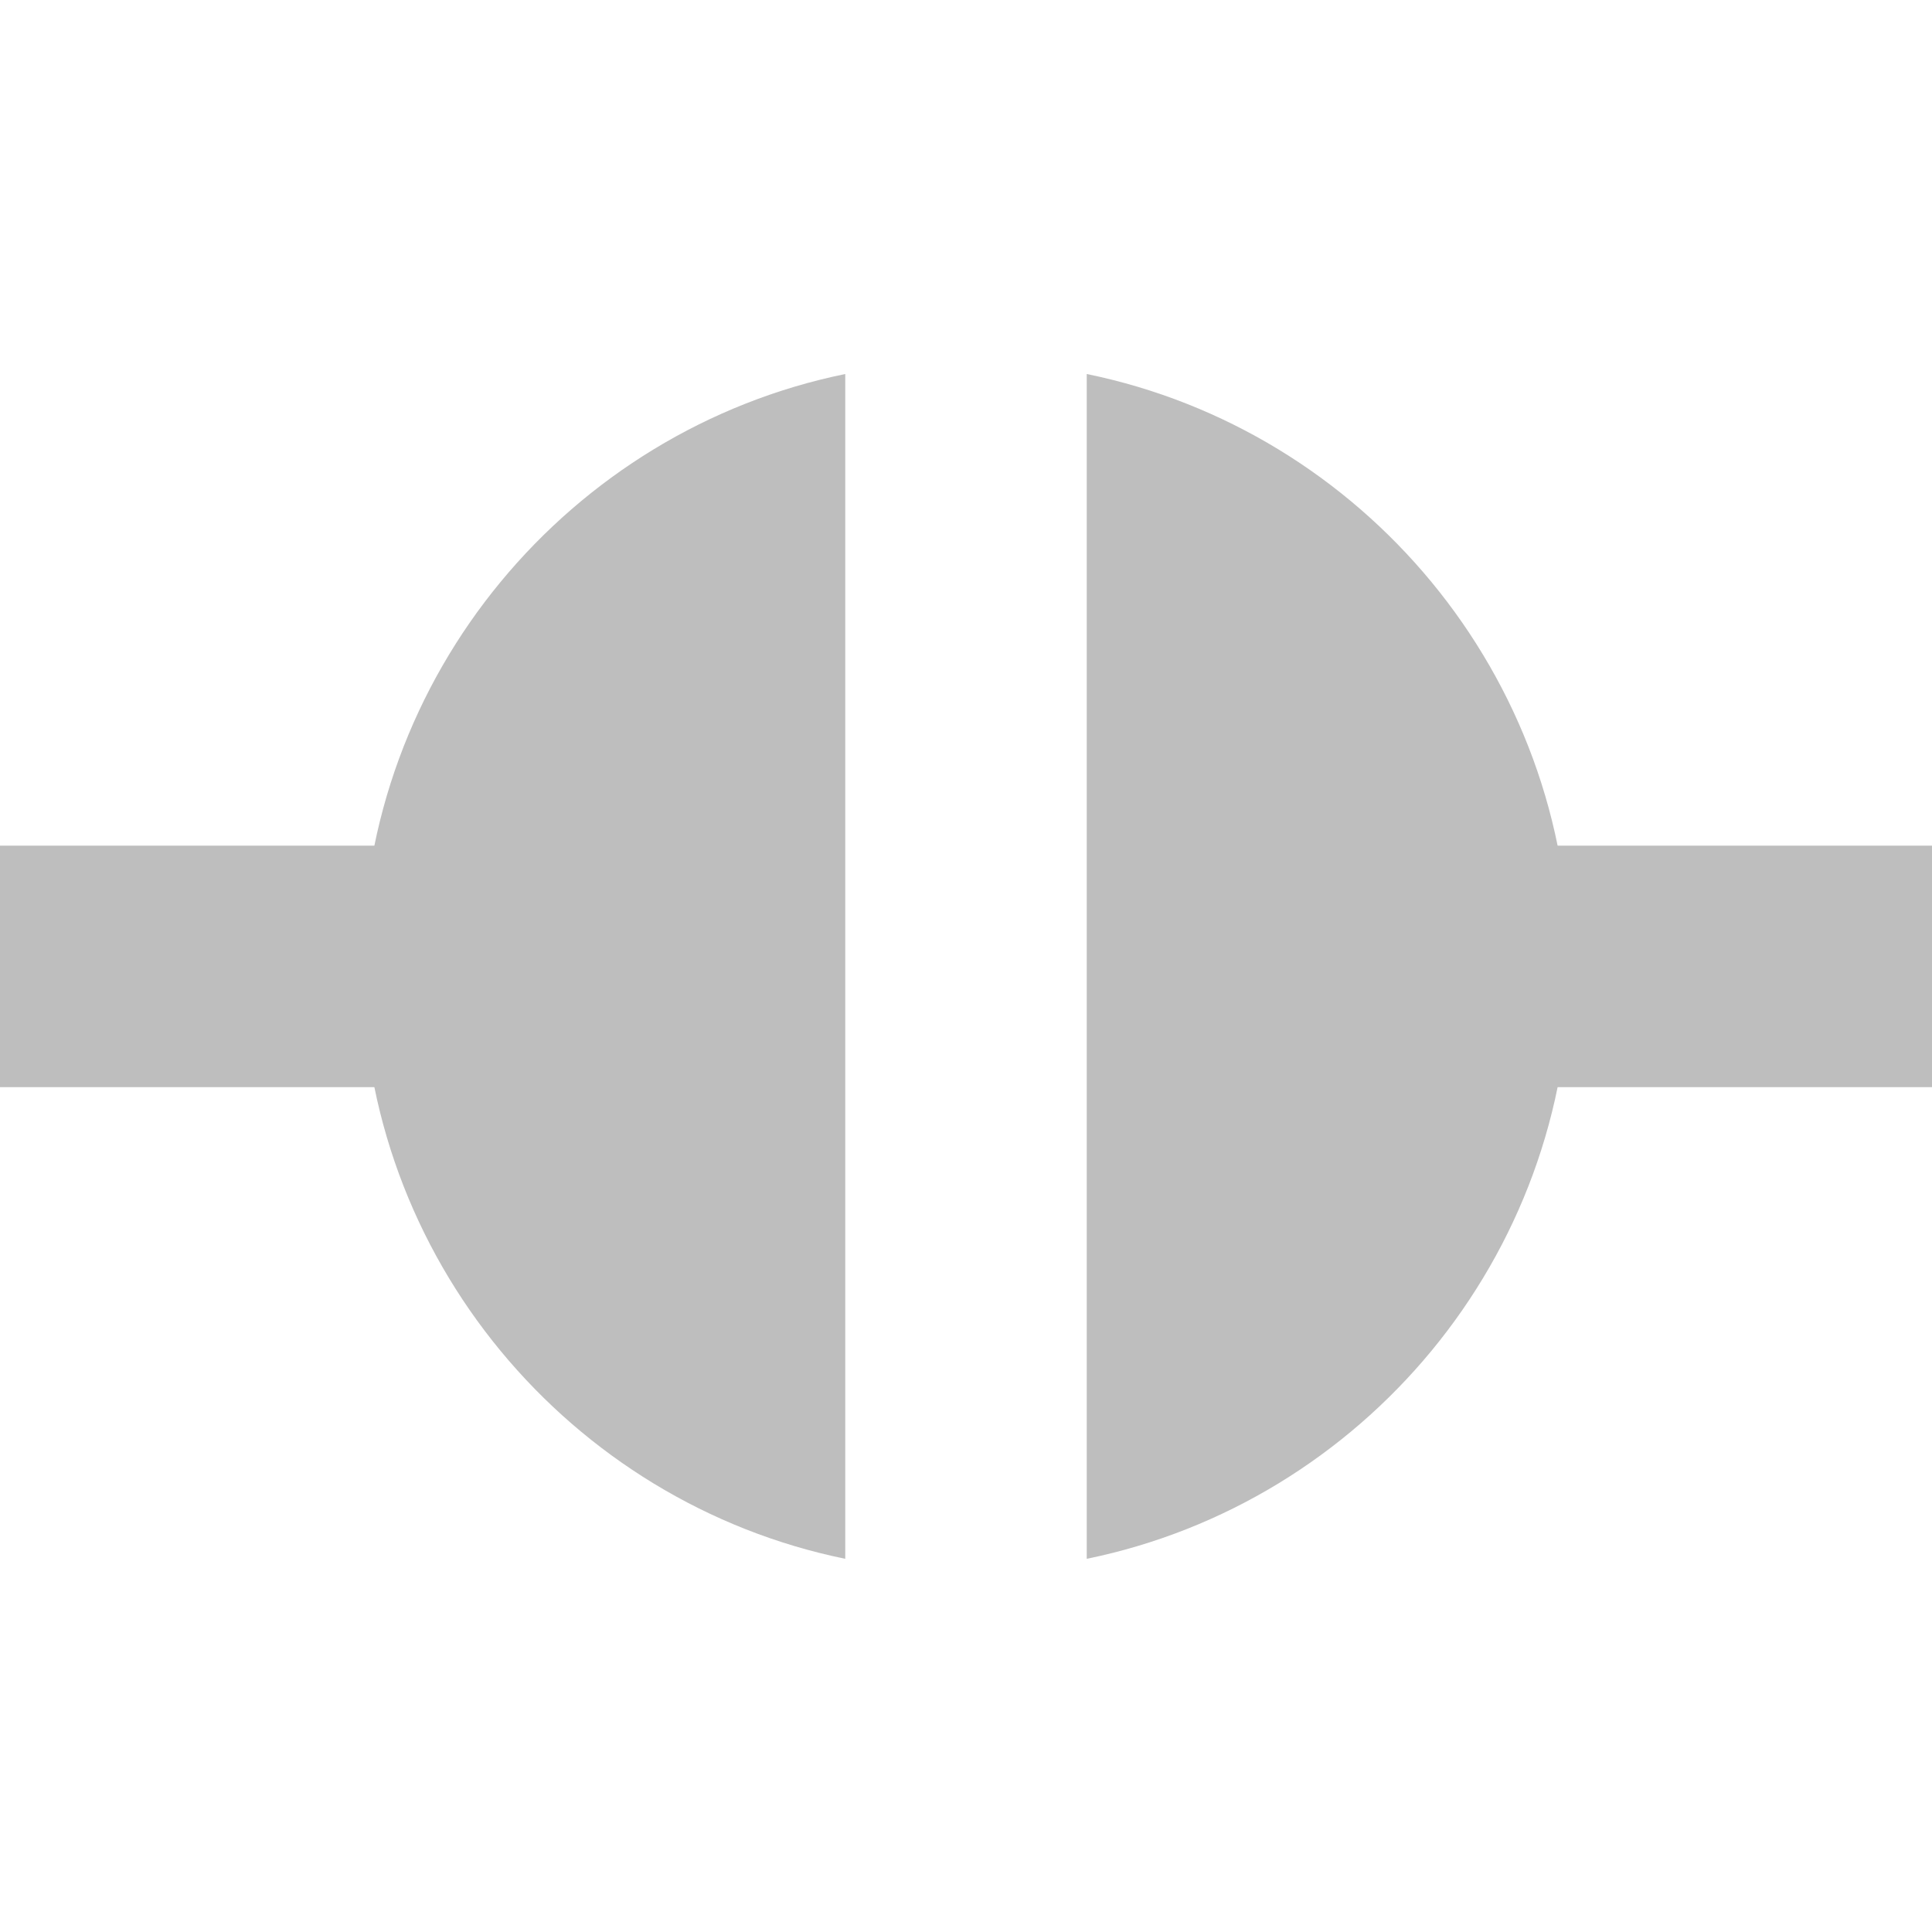
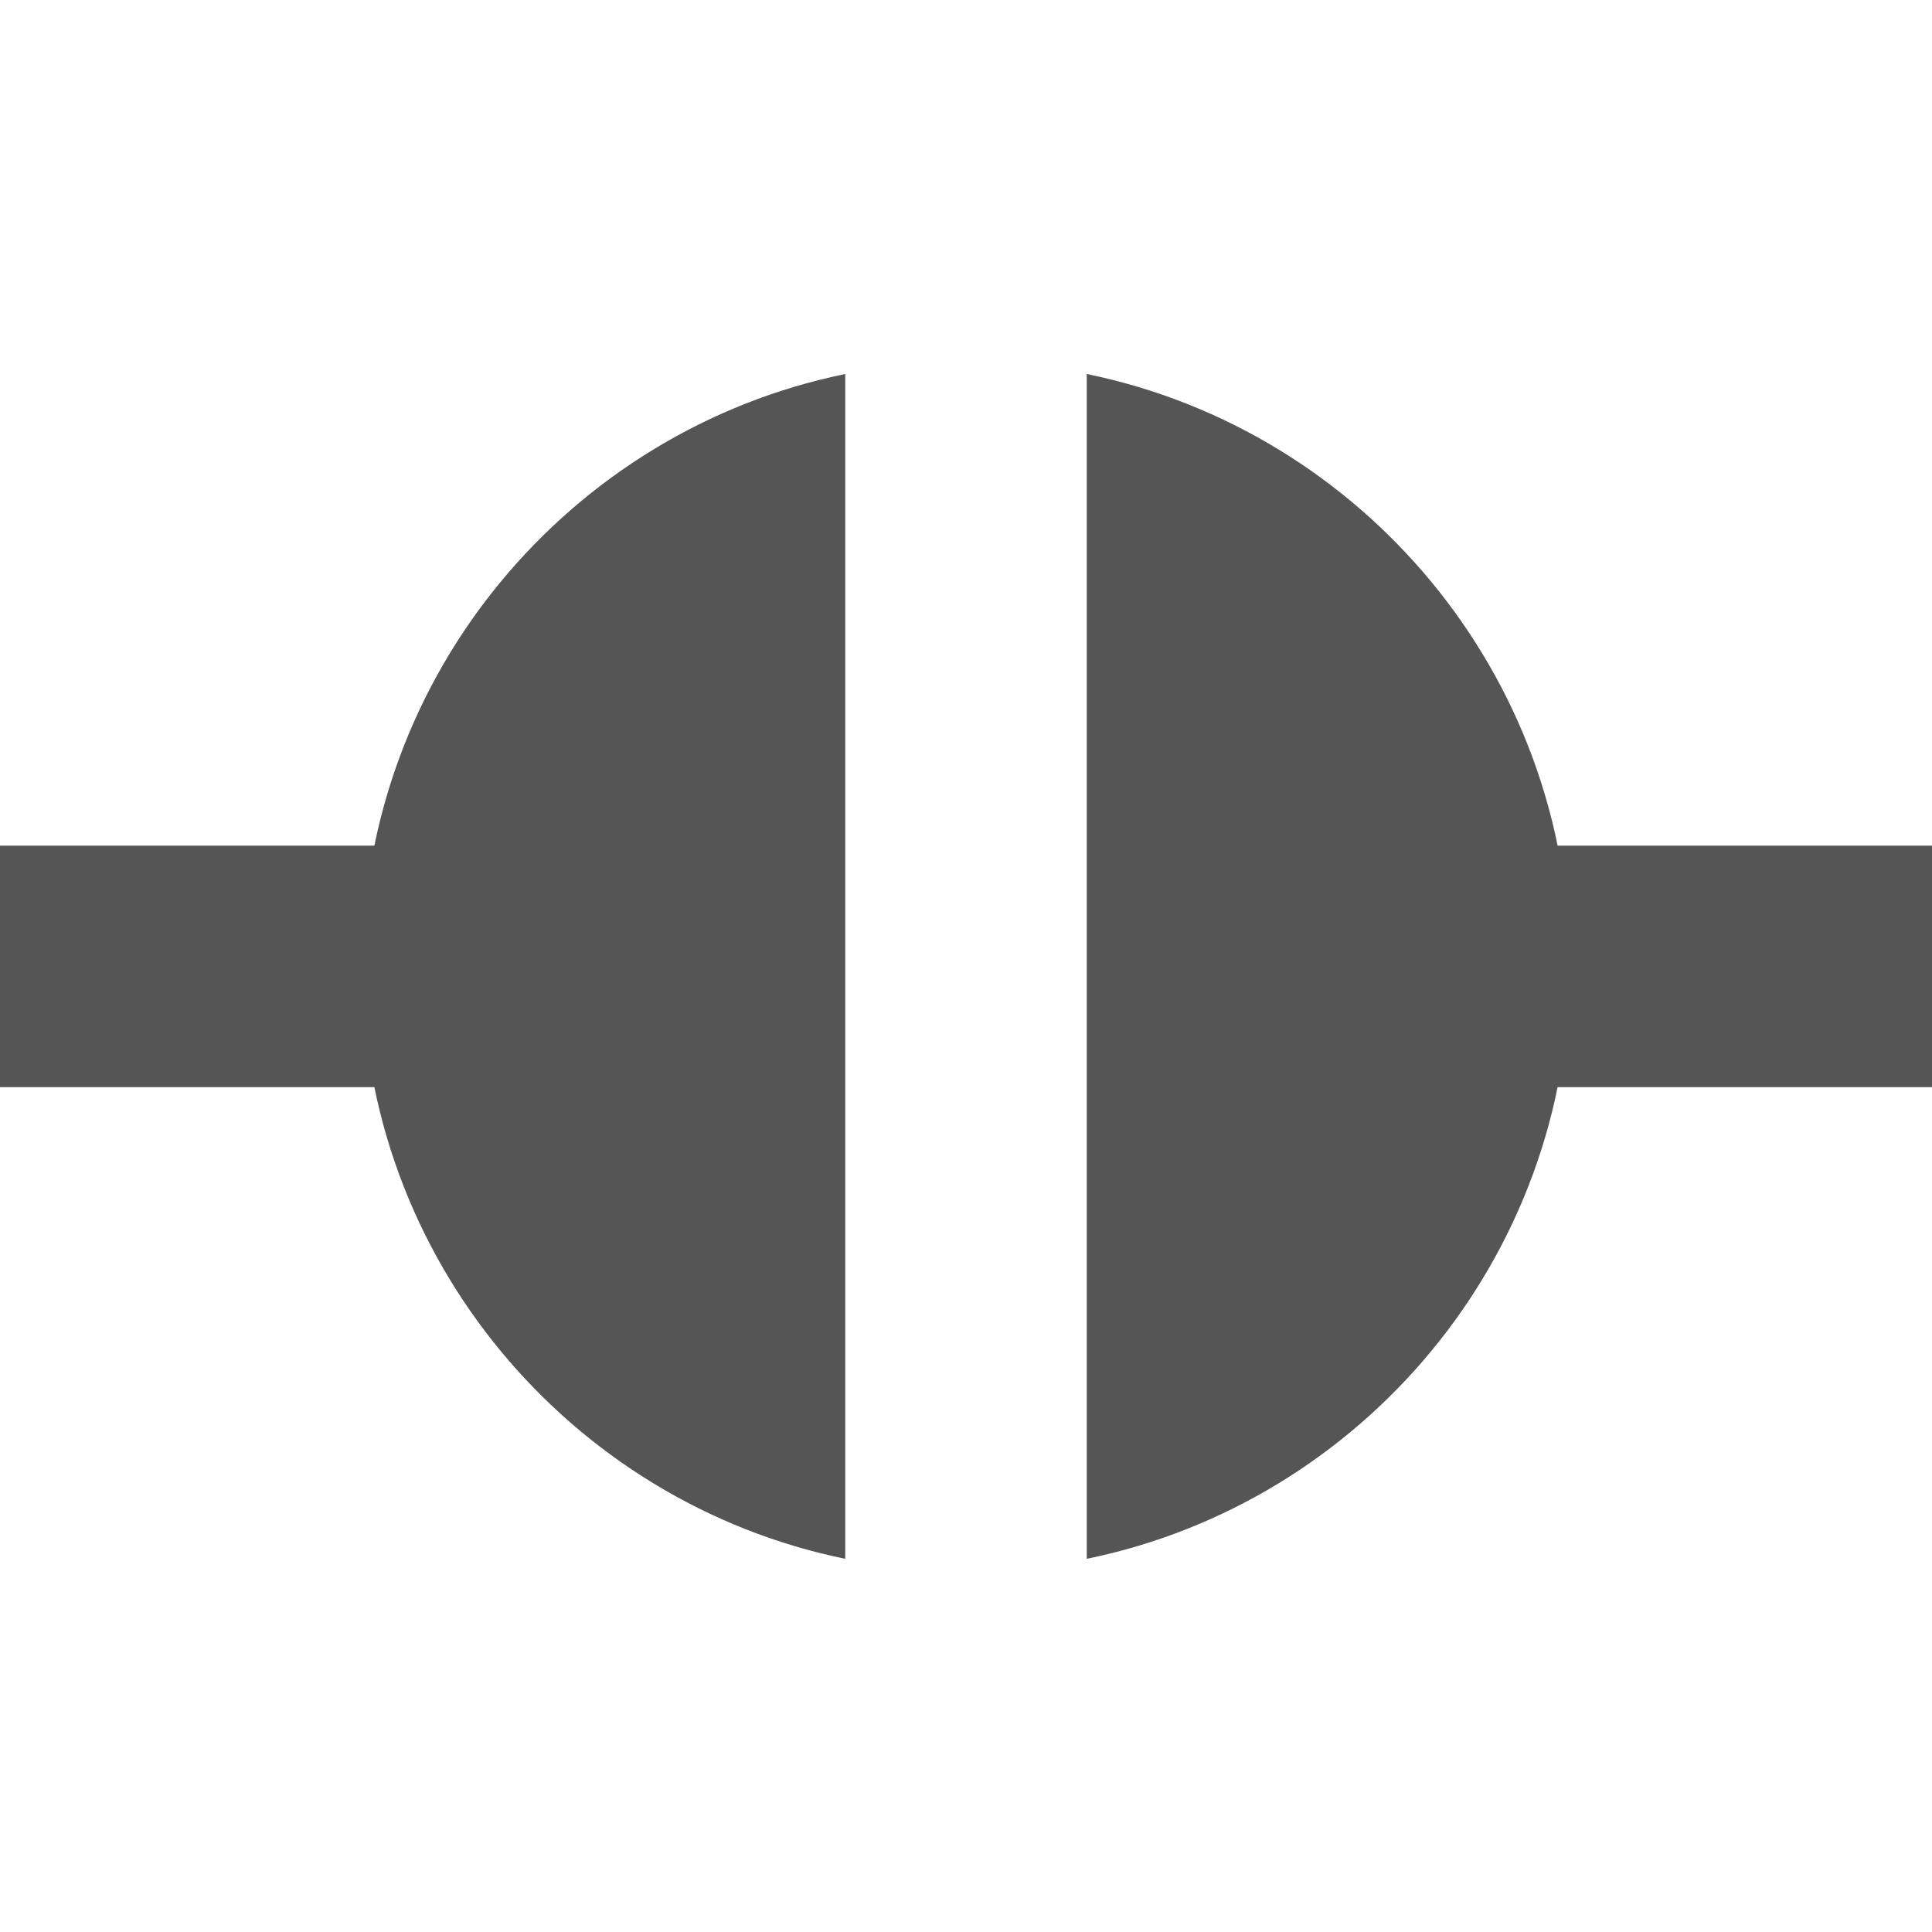
<svg xmlns="http://www.w3.org/2000/svg" xmlns:ns1="http://www.openswatchbook.org/uri/2009/osb" height="16" id="svg7384" style="enable-background:new" version="1.1" width="16">
  <defs id="defs7386">
    <linearGradient id="linearGradient5606" ns1:paint="solid">
      <stop id="stop5608" offset="0" style="stop-color:#000000;stop-opacity:1;" />
    </linearGradient>
    <filter color-interpolation-filters="sRGB" id="filter7554">
      <feBlend id="feBlend7556" in2="BackgroundImage" mode="darken" />
    </filter>
  </defs>
  <g id="layer9" style="display:inline" transform="translate(-747.0002,433.0034)" />
  <g id="layer10" style="display:inline;filter:url(#filter7554)" transform="translate(-747.0002,433.0034)" />
  <g id="layer1" style="display:inline" transform="translate(-506,-183.9966)">
-     <path d="m 513,187.094 c -2.278,0.466 -4,2.49 -4,4.906 0,2.416 1.722,4.44 4,4.906 l 0,-9.812 z m 2,0 0,9.812 c 2.278,-0.466 4,-2.49 4,-4.906 0,-2.416 -1.722,-4.44 -4,-4.906 z" id="path6945" style="fill:#bebebe;fill-opacity:1;stroke:none" />
-     <rect height="2" id="rect6947" style="fill:#bebebe;fill-opacity:1;stroke:none" width="5" x="506" y="191" />
-     <rect height="2" id="rect6949" style="fill:#bebebe;fill-opacity:1;stroke:none" width="5" x="517" y="191" />
+     <path d="m 513,187.094 c -2.278,0.466 -4,2.49 -4,4.906 0,2.416 1.722,4.44 4,4.906 l 0,-9.812 z m 2,0 0,9.812 c 2.278,-0.466 4,-2.49 4,-4.906 0,-2.416 -1.722,-4.44 -4,-4.906 z" id="path6945" style="fill:#555555;fill-opacity:1;stroke:none" />
+     <rect height="2" id="rect6947" style="fill:#555555;fill-opacity:1;stroke:none" width="5" x="506" y="191" />
+     <rect height="2" id="rect6949" style="fill:#555555;fill-opacity:1;stroke:none" width="5" x="517" y="191" />
  </g>
  <g id="layer14" style="display:inline" transform="translate(-747.0002,433.0034)" />
  <g id="layer15" style="display:inline" transform="translate(-747.0002,433.0034)" />
  <g id="g71291" style="display:inline" transform="translate(-747.0002,433.0034)" />
  <g id="layer2" style="display:inline" transform="translate(-506,-33.99664)" />
  <g id="g6058" style="display:inline" transform="translate(-506,-33.99664)" />
  <g id="layer12" style="display:inline" transform="translate(-747.0002,433.0034)" />
</svg>
